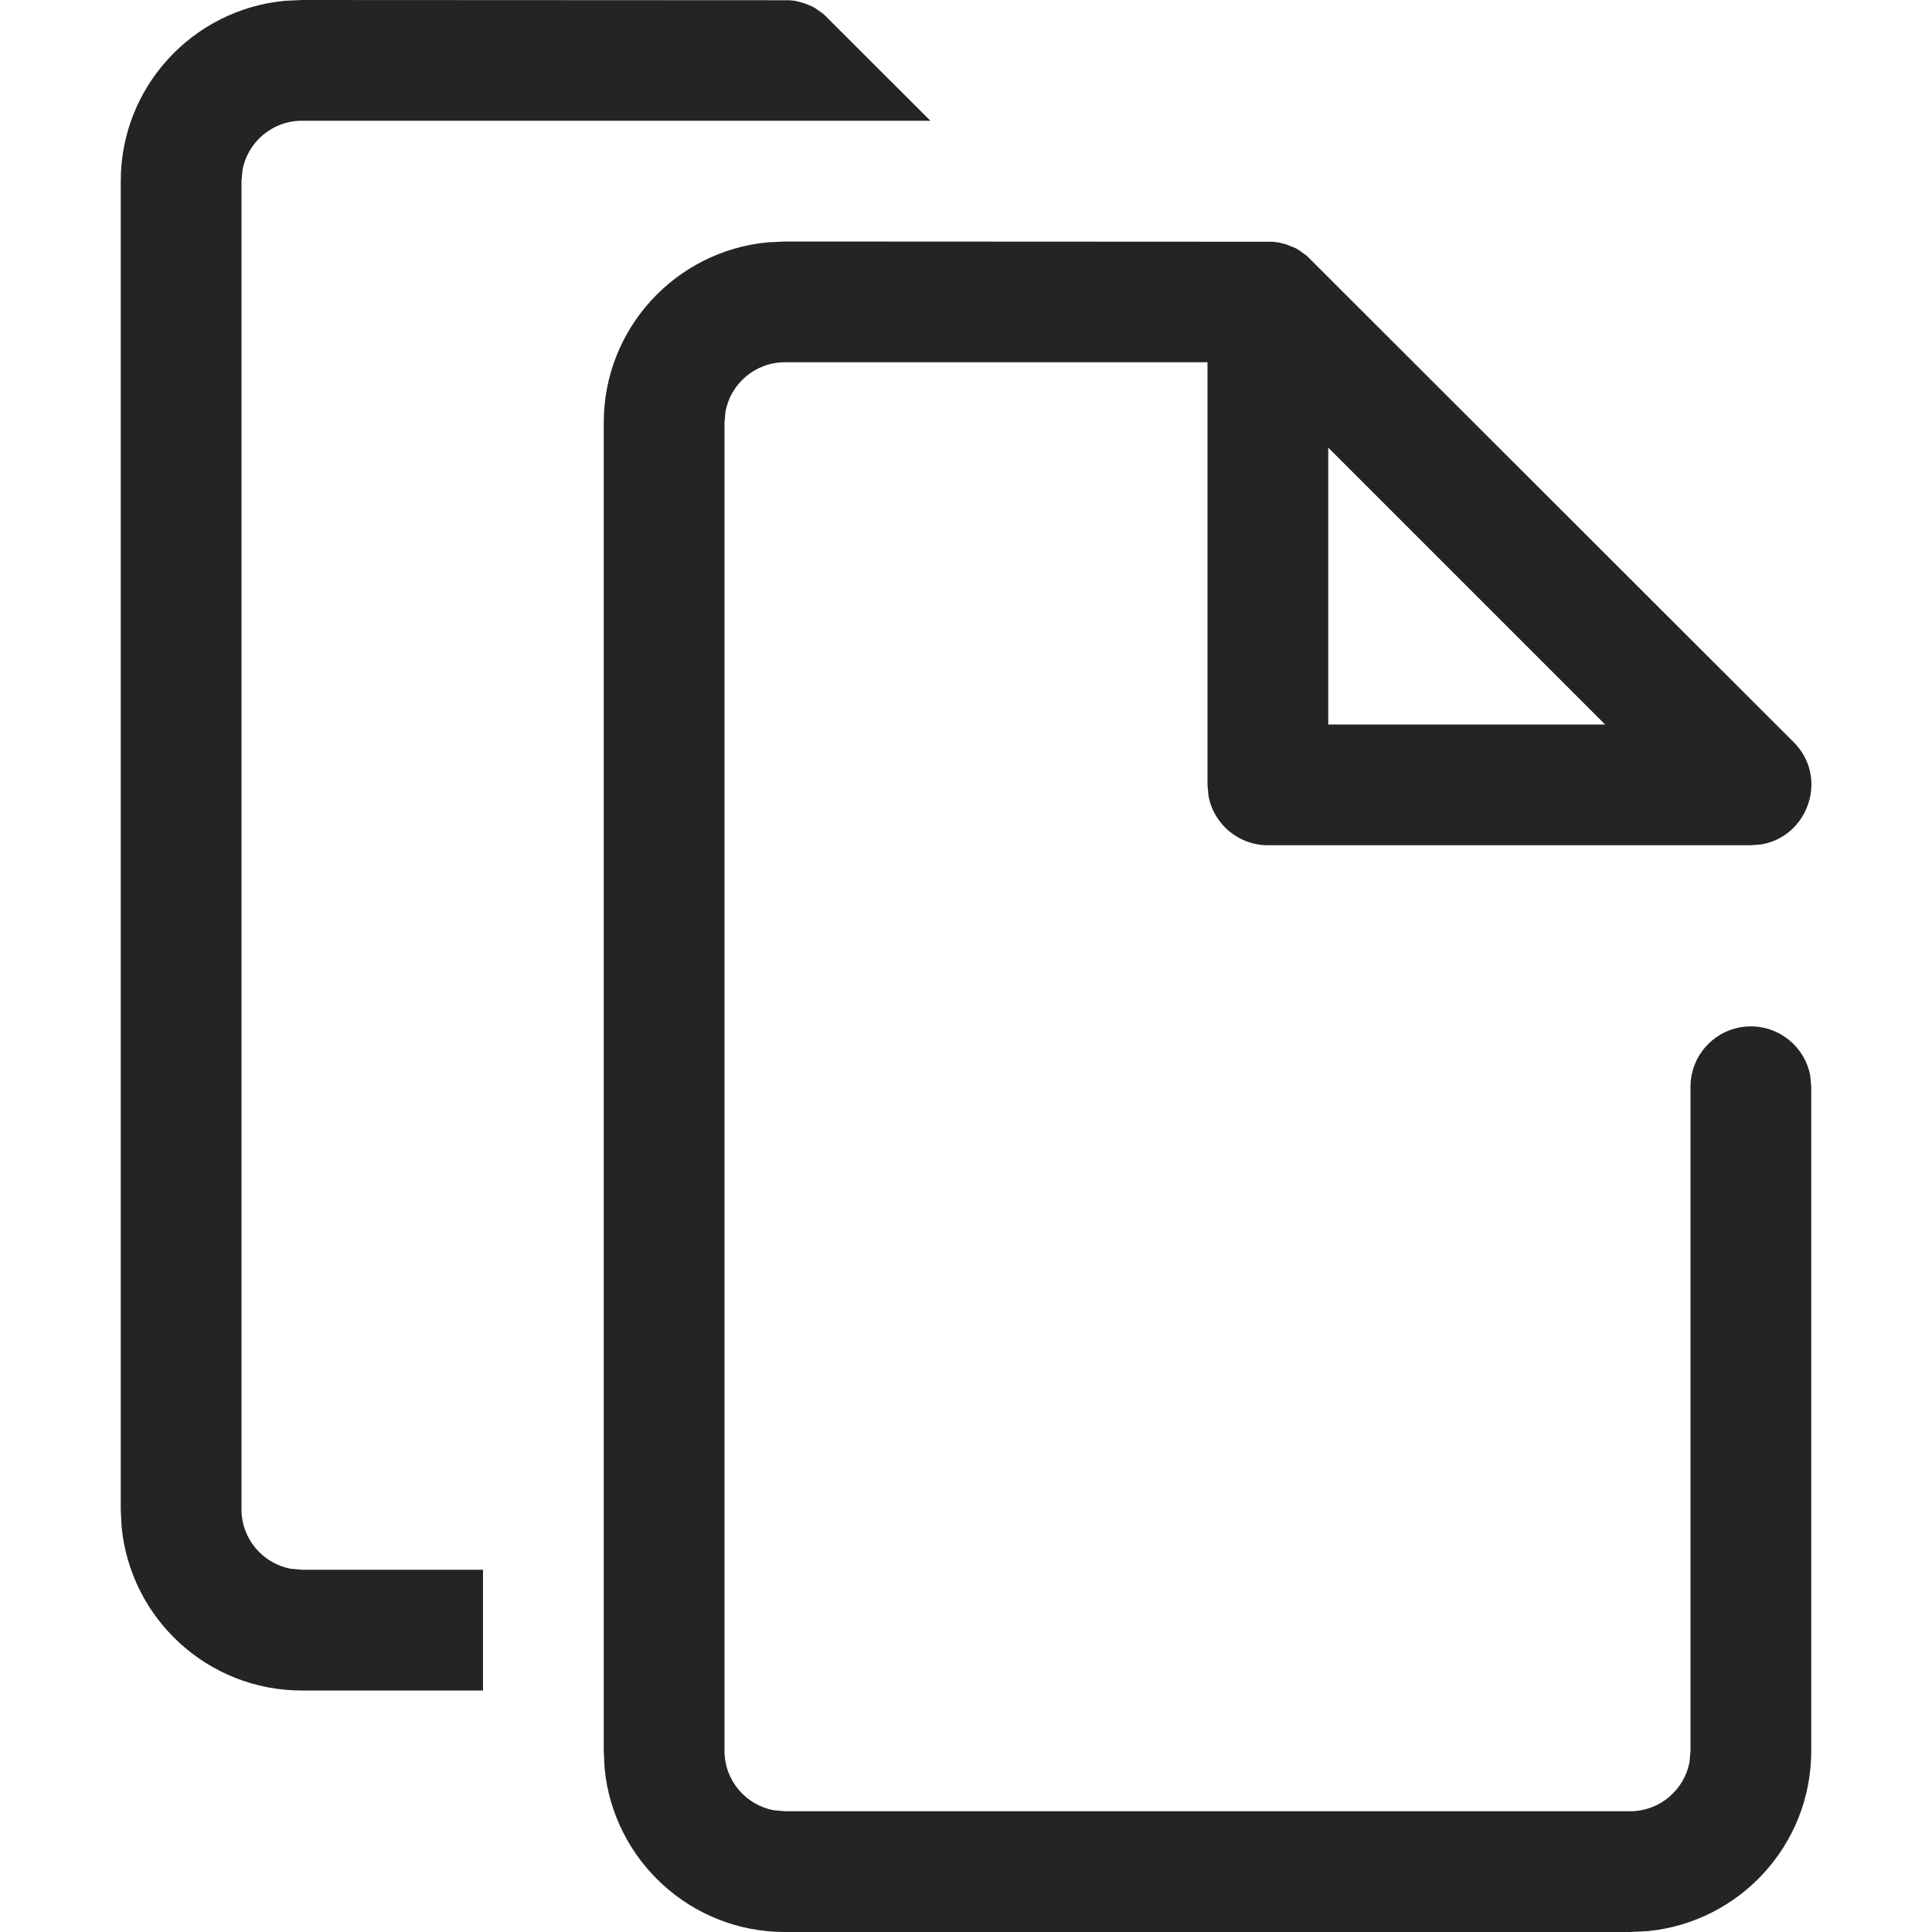
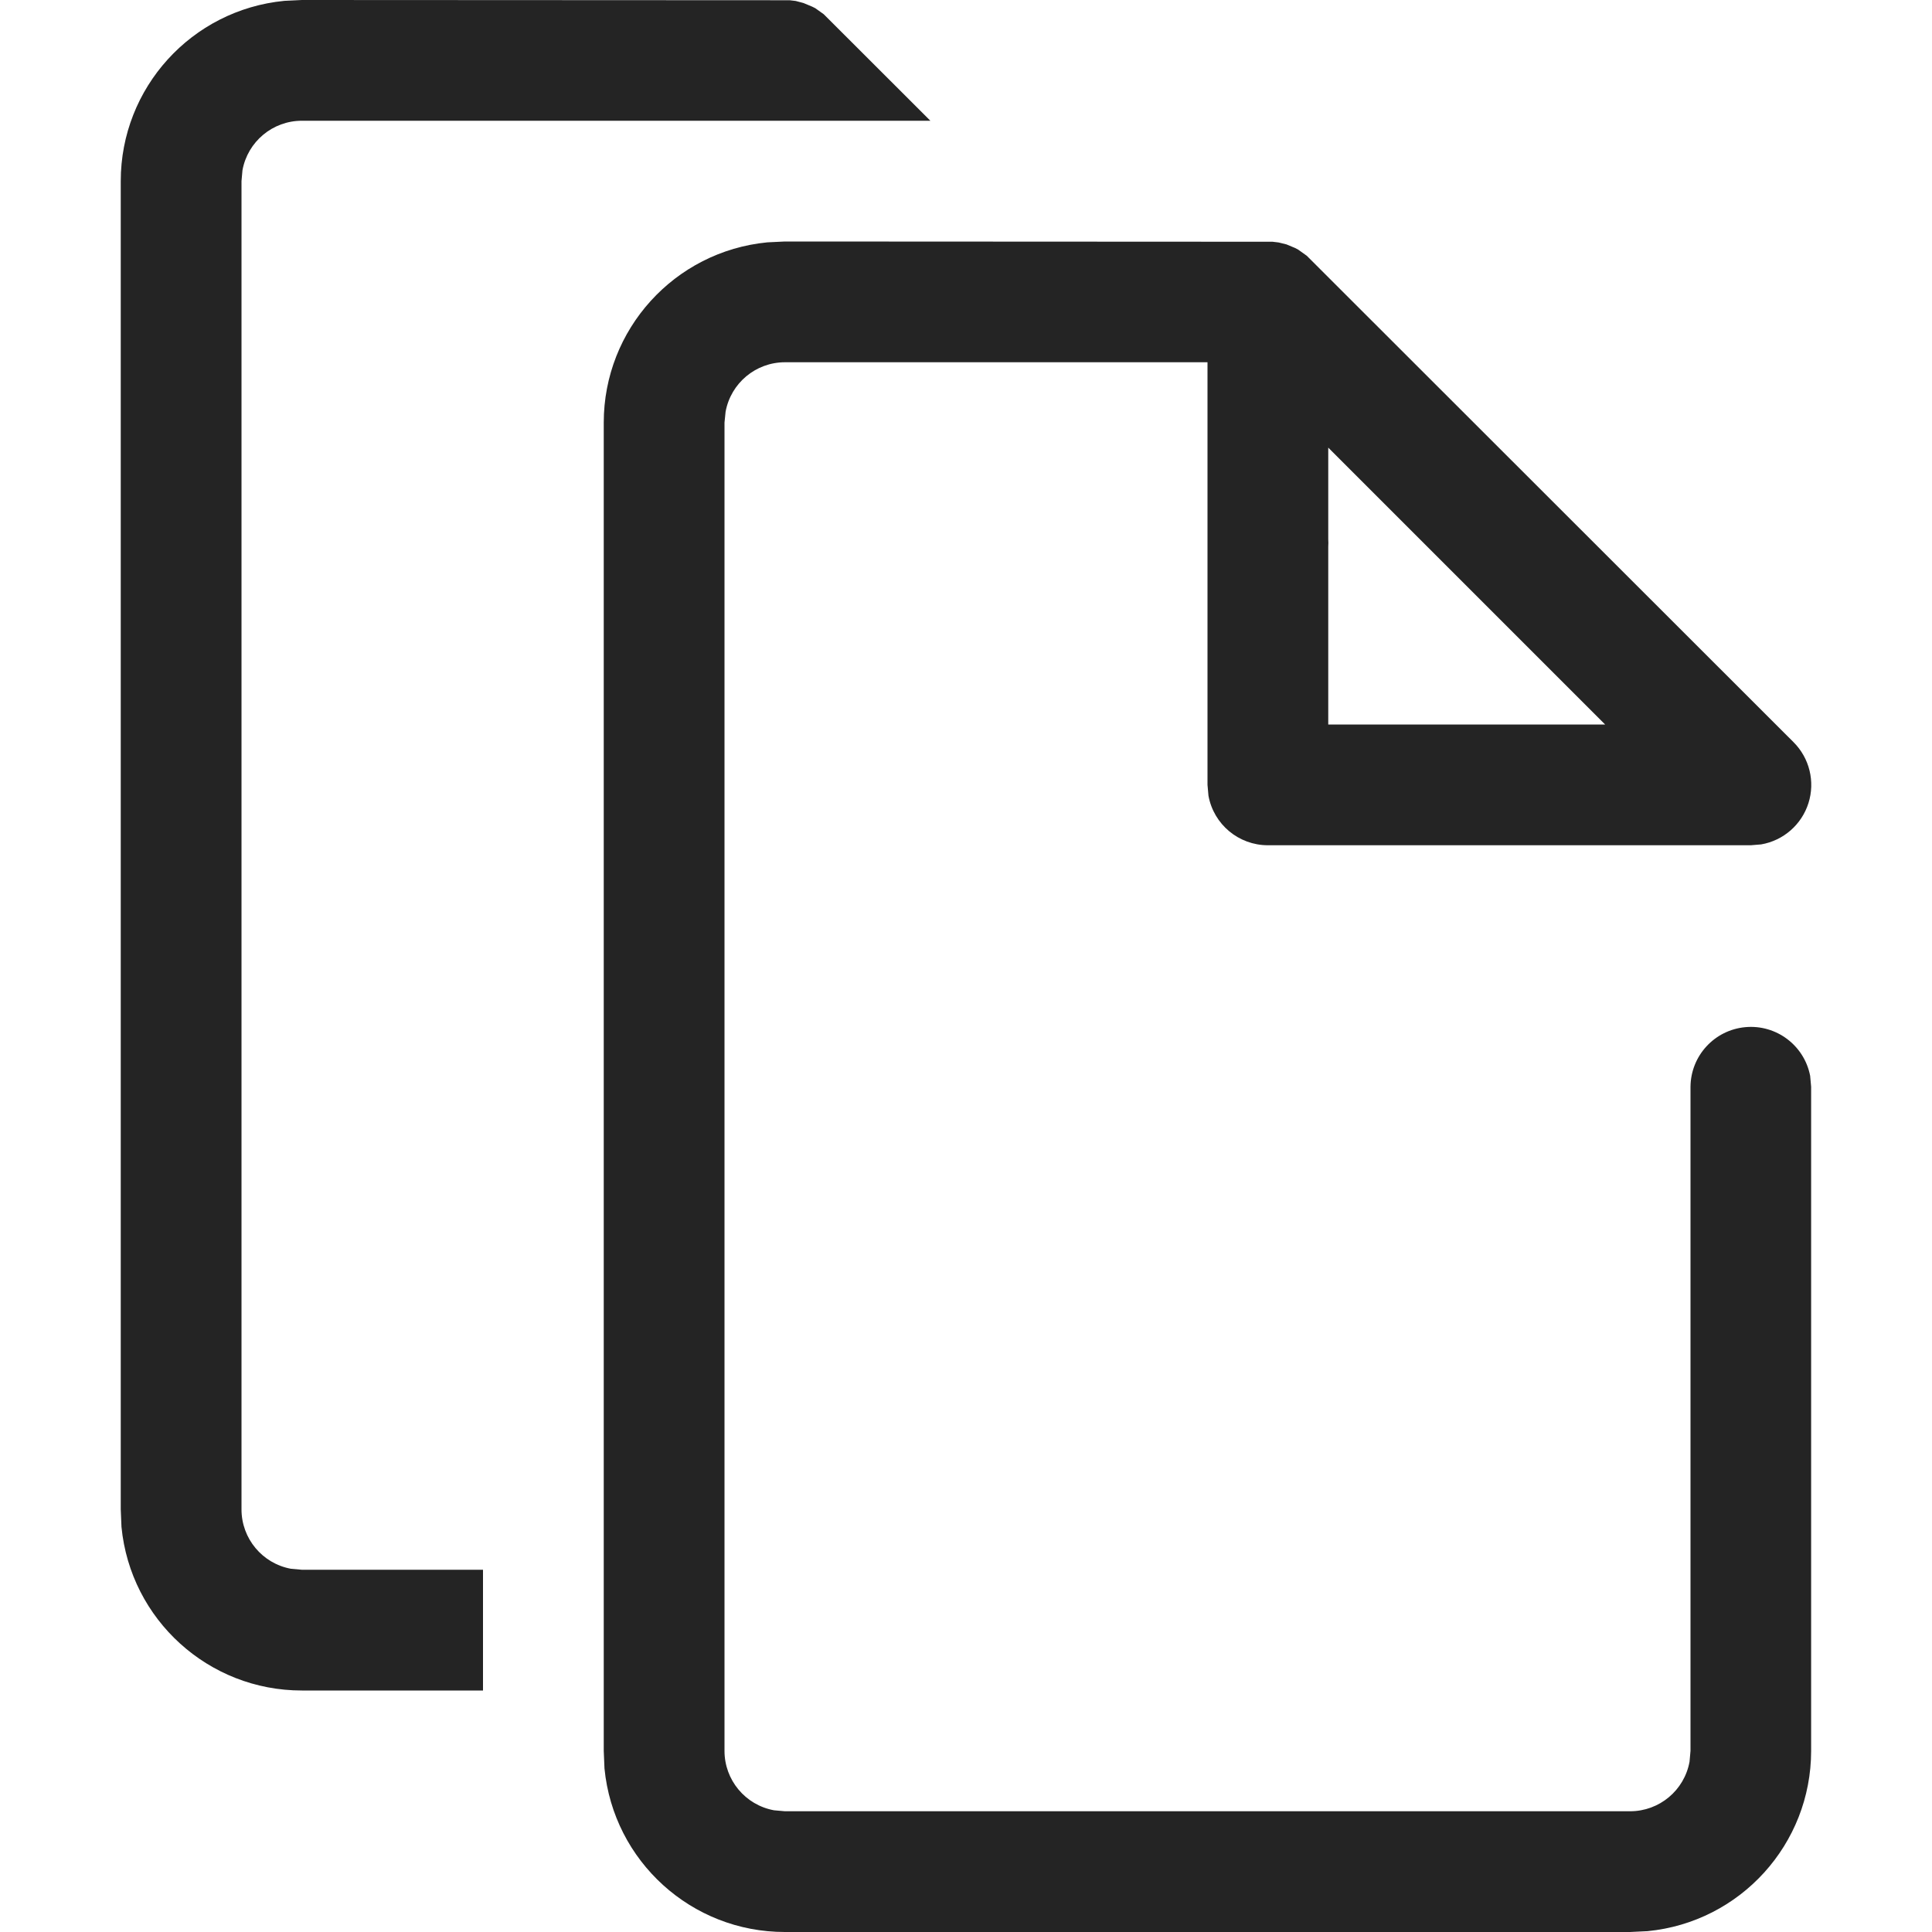
- <svg xmlns="http://www.w3.org/2000/svg" width="16" height="16" viewBox="0 0 16 16">
-   <path fill="#242424" fill-rule="evenodd" d="M6.5,2 L10.54,2.002 L10.59,2.008 L10.655,2.025 L10.727,2.054 L10.752,2.068 L10.822,2.118 L14.854,6.146 C15.148,6.44 14.973,6.929 14.586,6.993 L14.5,7 L10.5,7 C10.255,7 10.05,6.823 10.008,6.59 L10,6.5 L10,3 L6.5,3 C6.255,3 6.05,3.177 6.008,3.41 L6,3.5 L6,14.5 C6,14.745 6.177,14.95 6.41,14.992 L6.5,15 L13.5,15 C13.745,15 13.95,14.823 13.992,14.59 L14,14.5 L14,9 C14,8.724 14.224,8.5 14.5,8.5 C14.745,8.5 14.95,8.677 14.992,8.91 L15,9 L15,14.5 C15,15.28 14.405,15.92 13.644,15.993 L13.5,16 L6.5,16 C5.72,16 5.08,15.405 5.007,14.644 L5,14.5 L5,3.5 C5,2.72 5.595,2.08 6.356,2.007 L6.5,2 Z M2.5,0 L6.54,0.002 L6.59,0.008 L6.655,0.025 L6.727,0.054 L6.752,0.068 L6.822,0.118 L7.705,1 L2.5,1 C2.255,1 2.05,1.177 2.008,1.41 L2,1.5 L2,12.5 C2,12.745 2.177,12.95 2.41,12.992 L2.5,13 L4,13 L4,14 L2.5,14 C1.72,14 1.08,13.405 1.007,12.644 L1,12.5 L1,1.5 C1,0.72 1.595,0.08 2.356,0.007 L2.5,0 Z M11,3.707 L11,6 L13.293,6 L11,3.707 Z" />
+ <svg width="16" height="16" fill="none" viewBox="0 0 16 16">
+   <path fill="#242424" fill-rule="evenodd" d="m2.5 0 4.04.002.05.006.064.017.072.03.026.013.07.05.883.882H2.5a.5.5 0 0 0-.492.41L2 1.5v11a.5.5 0 0 0 .41.492L2.5 13H4v1H2.5a1.5 1.5 0 0 1-1.494-1.355L1 12.5v-11A1.5 1.5 0 0 1 2.355.007L2.5 0Z M10.54 2.002 6.5 2l-.145.007A1.5 1.5 0 0 0 5 3.5v11l.006.145A1.5 1.5 0 0 0 6.5 16h7l.144-.007a1.5 1.5 0 0 0 1.355-1.493V9l-.008-.09A.5.5 0 0 0 14 9v5.5l-.008.09a.5.5 0 0 1-.492.41h-7l-.09-.008A.5.5 0 0 1 6 14.5v-11l.009-.09A.5.5 0 0 1 6.5 3H10v3.5l.008.09A.5.5 0 0 0 10.5 7h4l.085-.007a.5.5 0 0 0 .268-.847l-4.031-4.028-.07-.05-.026-.014-.072-.03-.065-.016-.05-.006ZM11 4.465a.492.492 0 0 1 0 .063V6h2.293L11 3.707v.758Z" clip-rule="evenodd" />
</svg>
